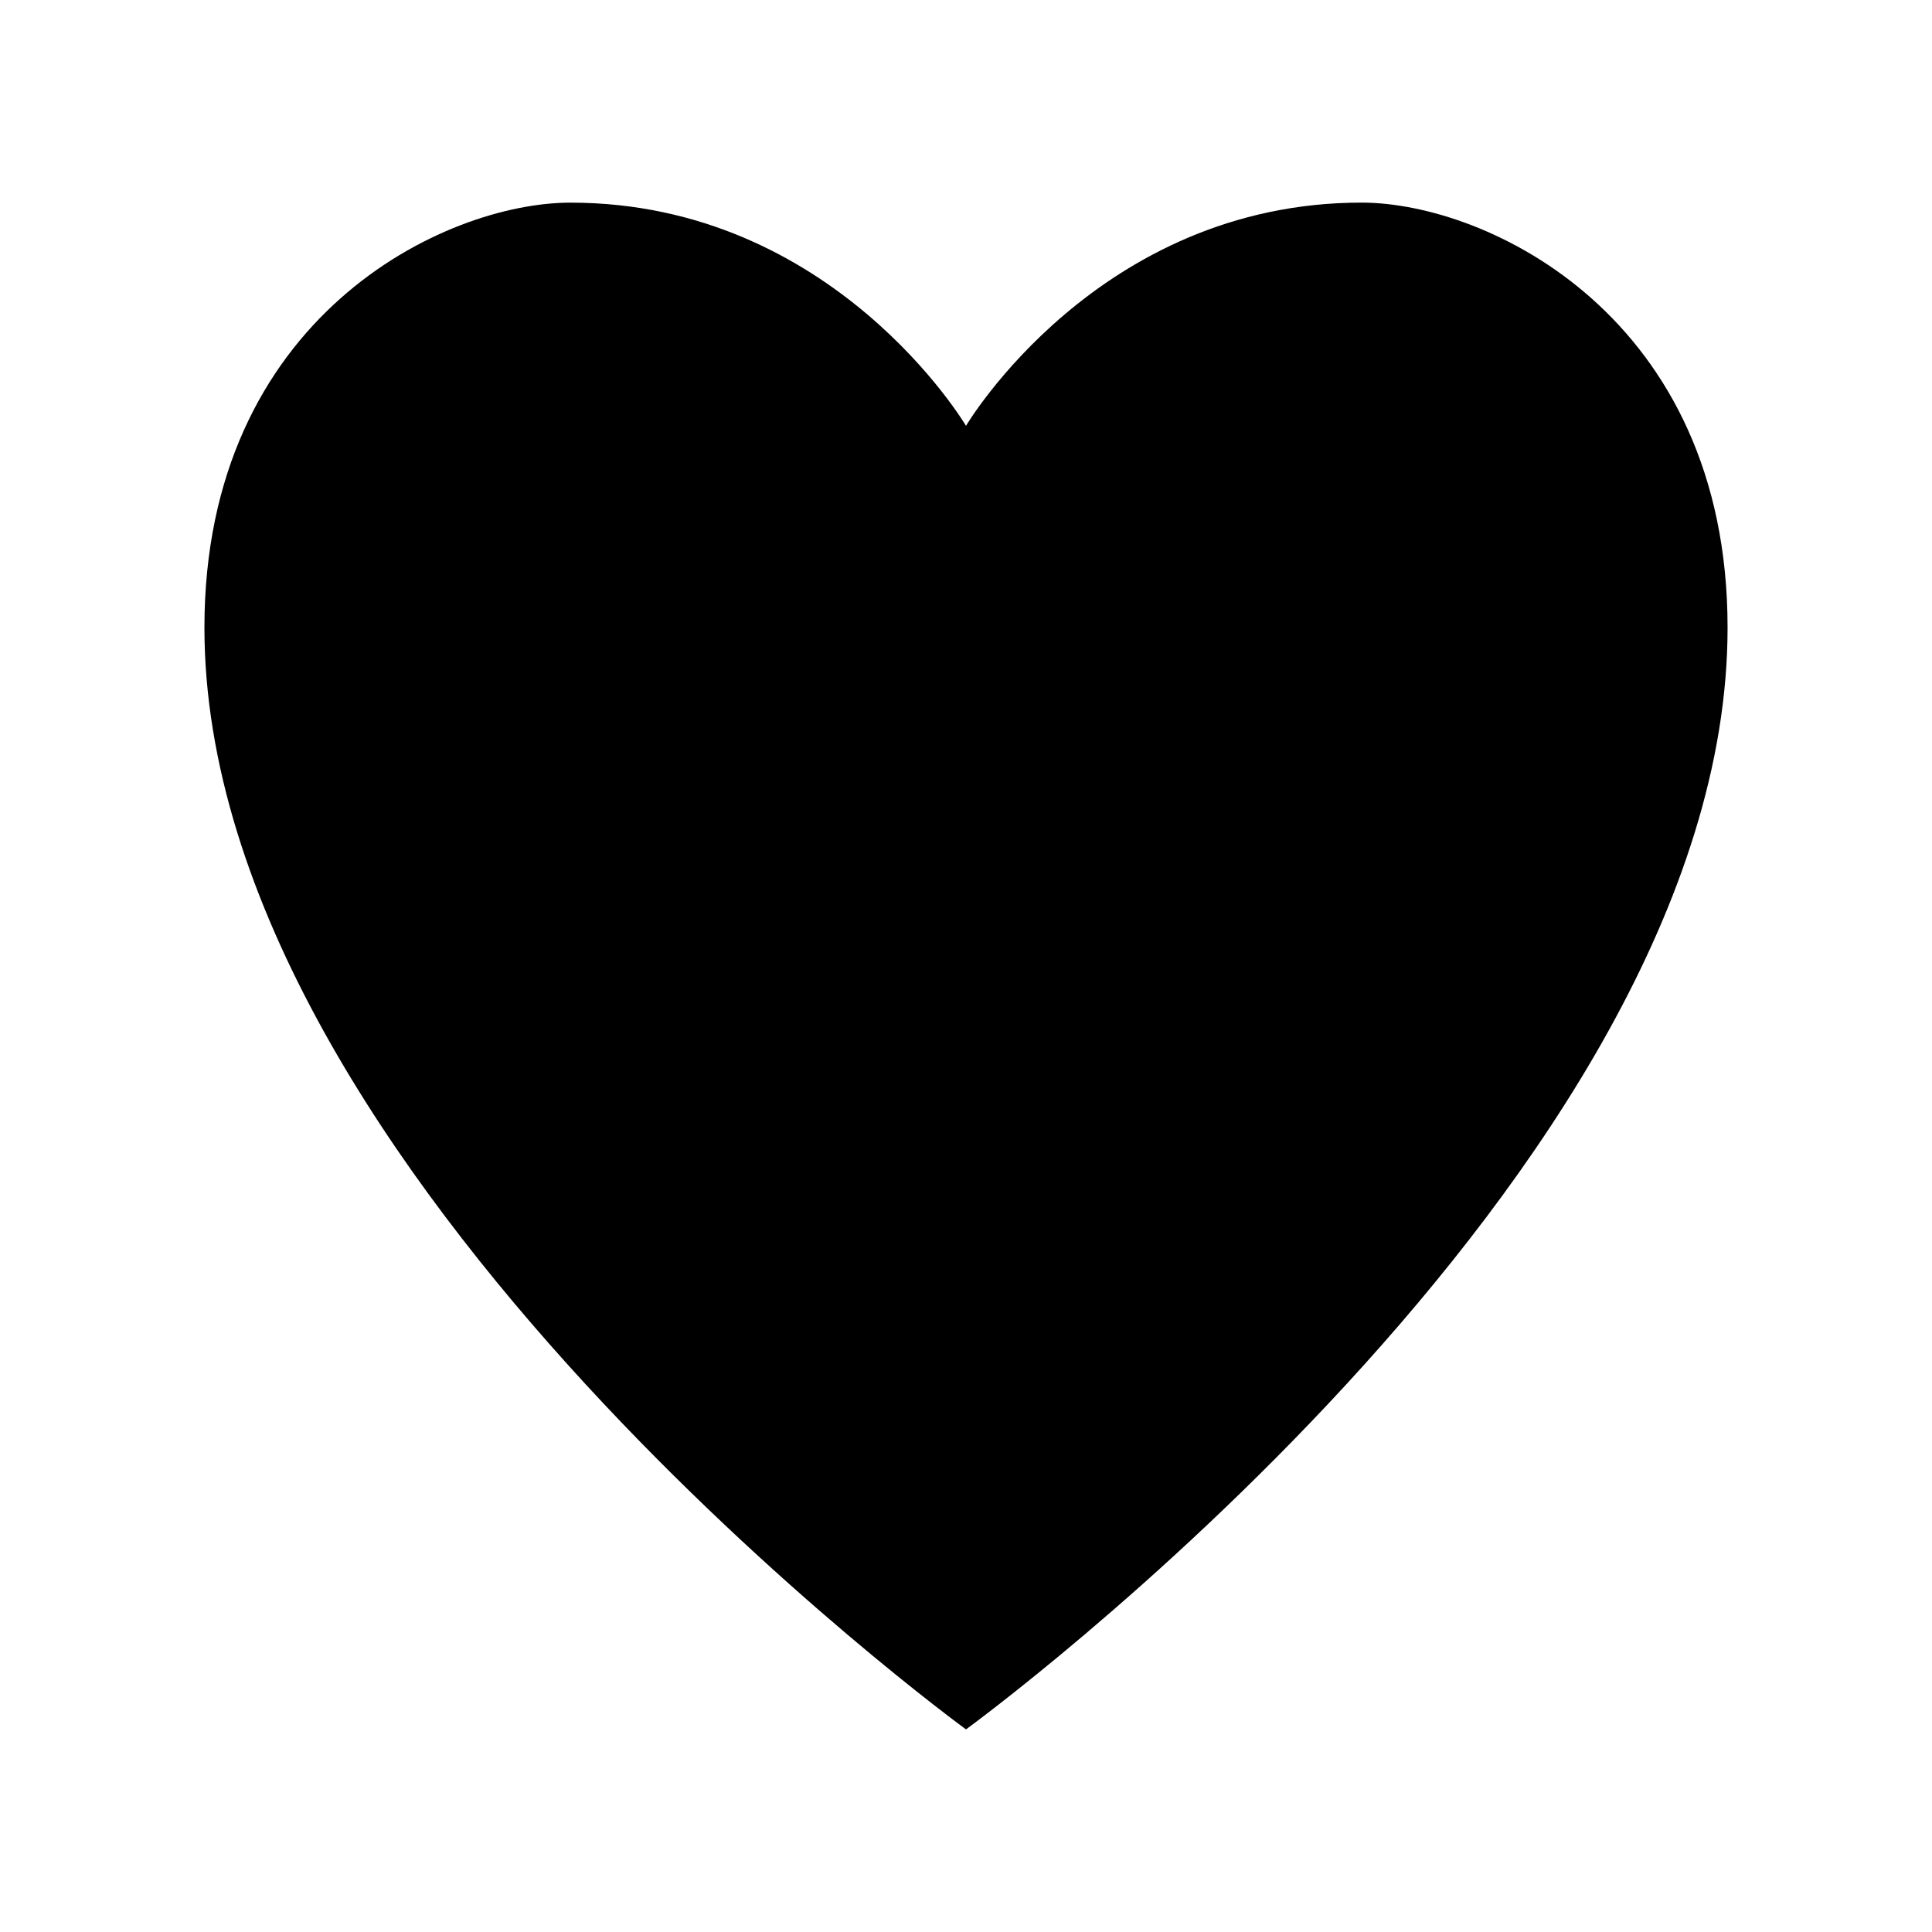
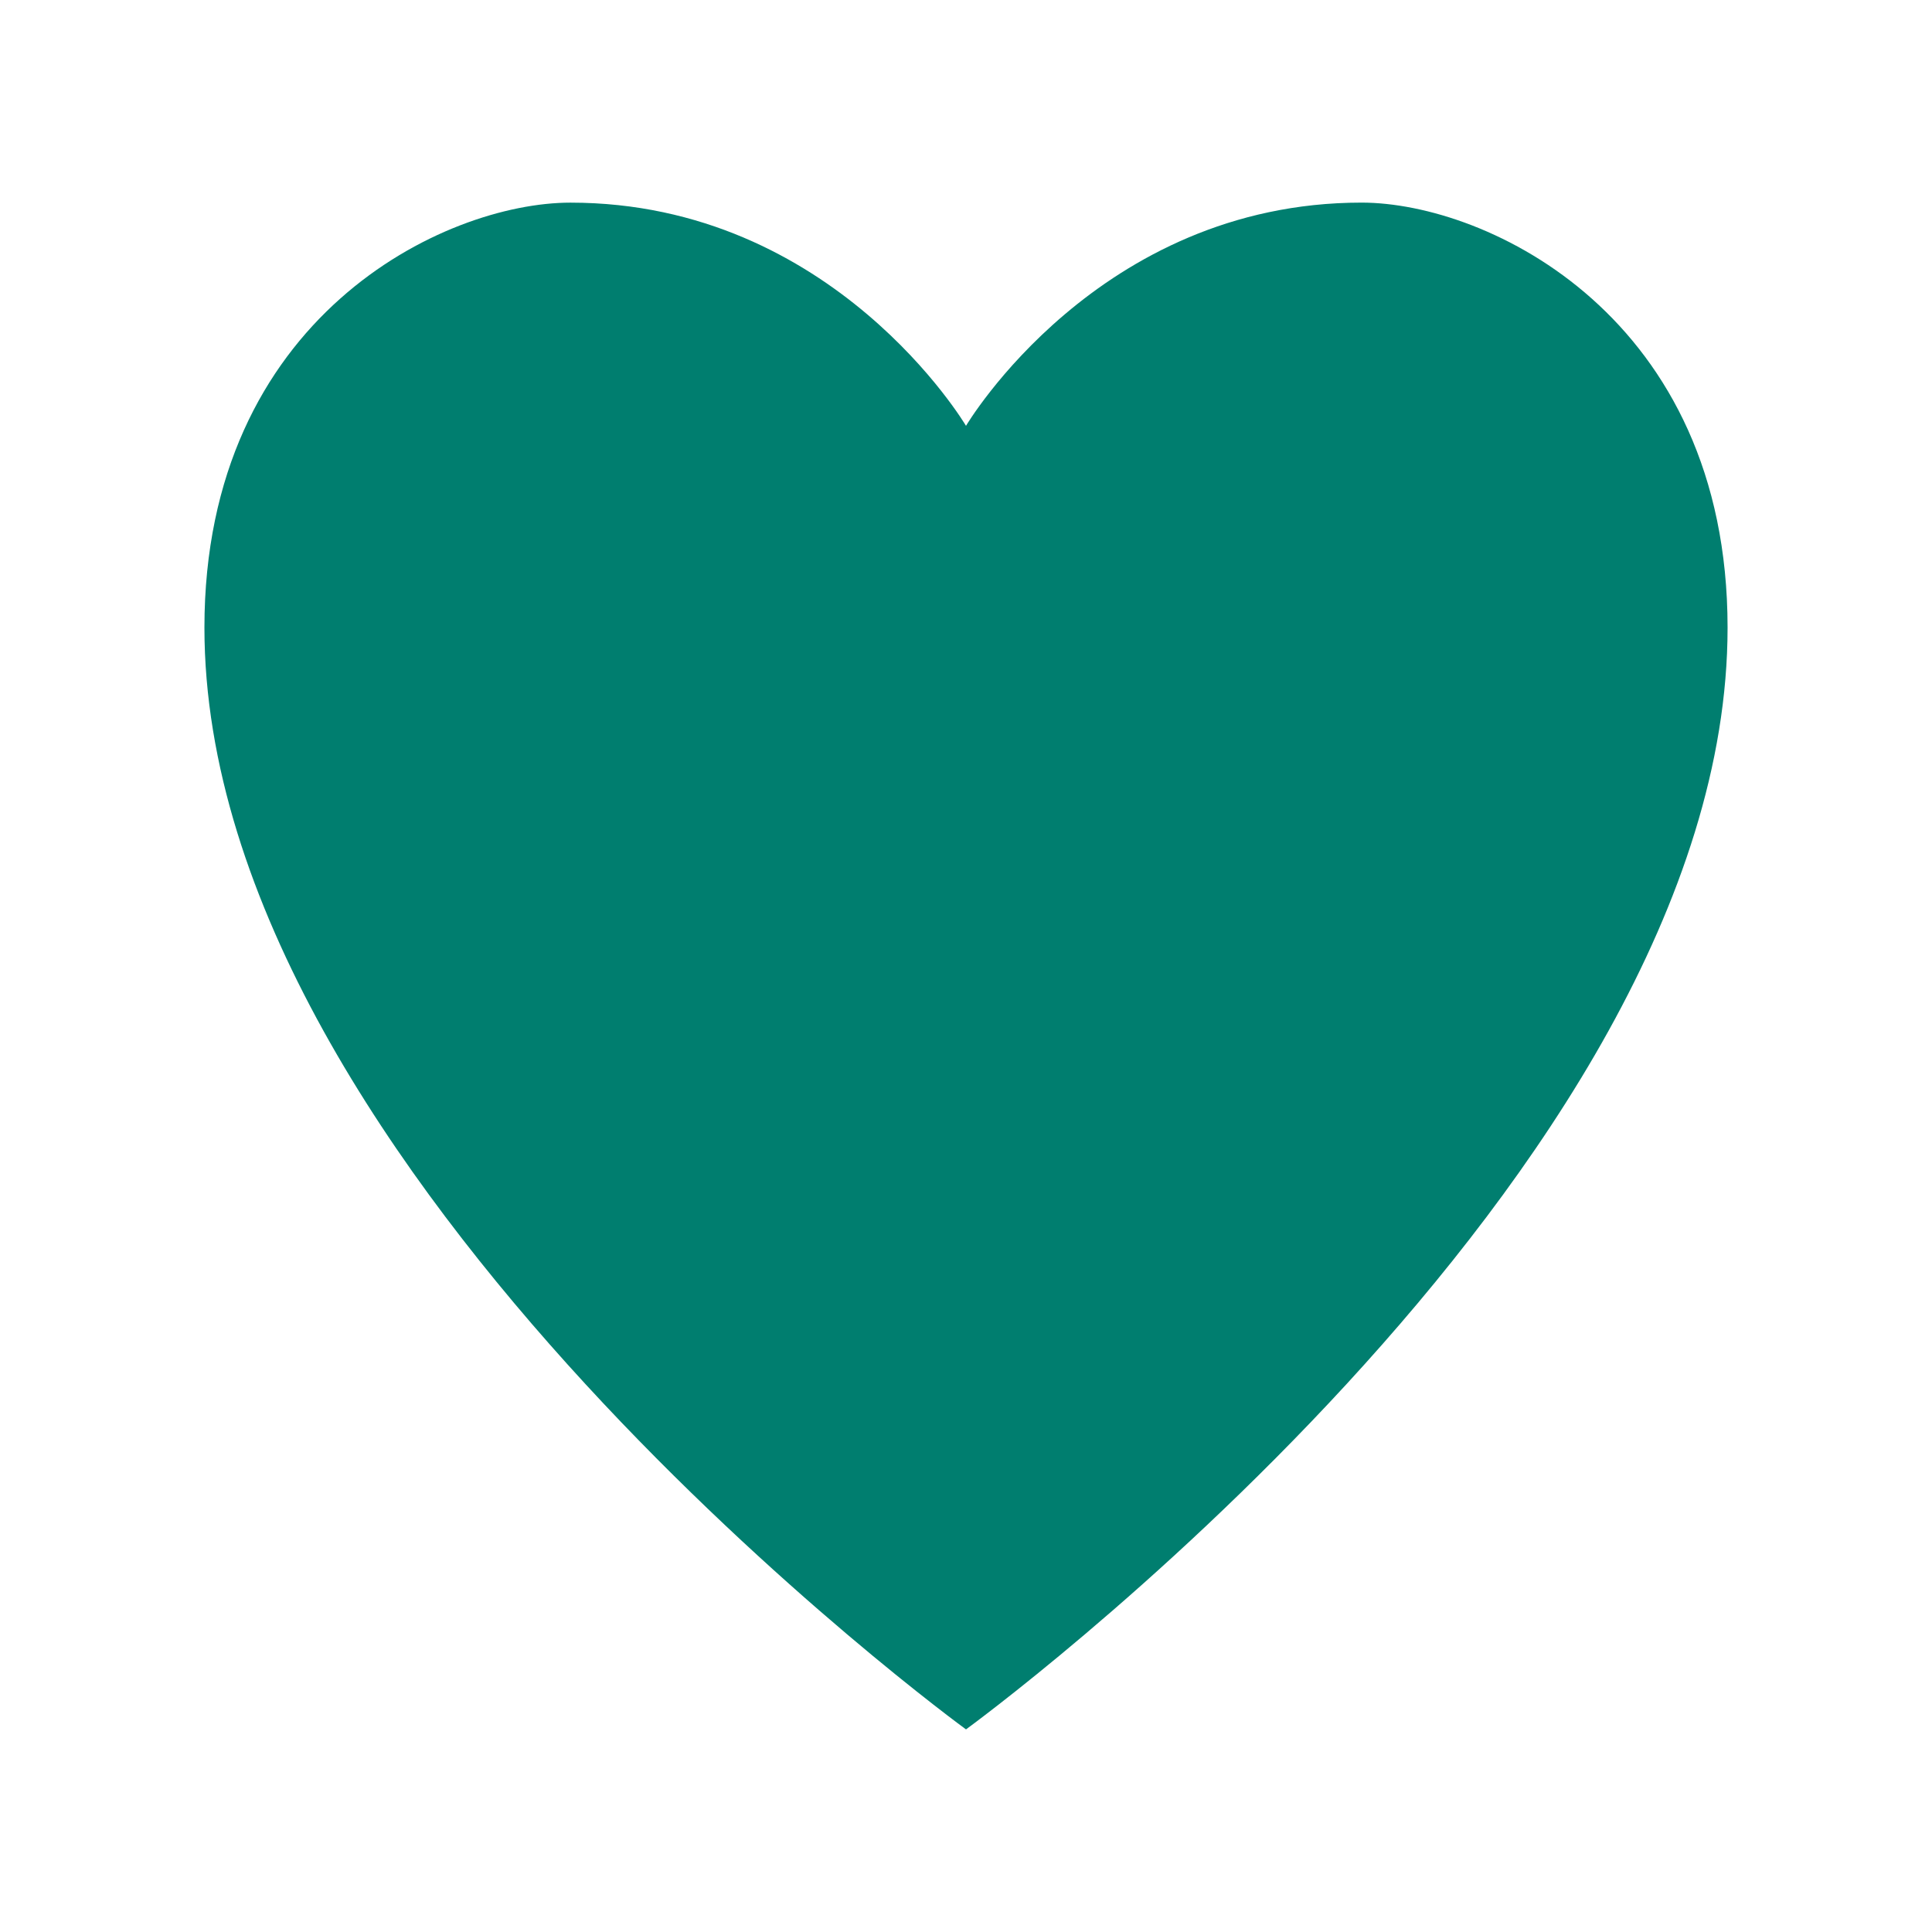
<svg xmlns="http://www.w3.org/2000/svg" viewBox="0 0 512 512" style="height: 100%; width: 100%;">
  <g class="" transform="translate(0,0)" style="">
-     <path d="M480.25 156.355c0 161.24-224.25 324.43-224.25 324.43S31.75 317.595 31.75 156.355c0-91.41 70.63-125.13 107.77-125.13 77.65 0 116.48 65.72 116.48 65.72s38.83-65.73 116.48-65.73c37.14.01 107.77 33.72 107.77 125.14z" fill="#000000" fill-opacity="1" transform="translate(25.6, 25.6) scale(0.9, 0.9) rotate(0, 256, 256) skewX(0) skewY(0)" />
+     <path d="M480.25 156.355c0 161.24-224.25 324.43-224.25 324.43S31.75 317.595 31.75 156.355c0-91.41 70.63-125.13 107.77-125.13 77.65 0 116.48 65.72 116.48 65.72s38.83-65.73 116.48-65.73c37.14.01 107.77 33.72 107.77 125.14z" fill="#007E6F" fill-opacity="1" transform="translate(25.6, 25.6) scale(0.9, 0.9) rotate(0, 256, 256) skewX(0) skewY(0)" />
  </g>
</svg>
